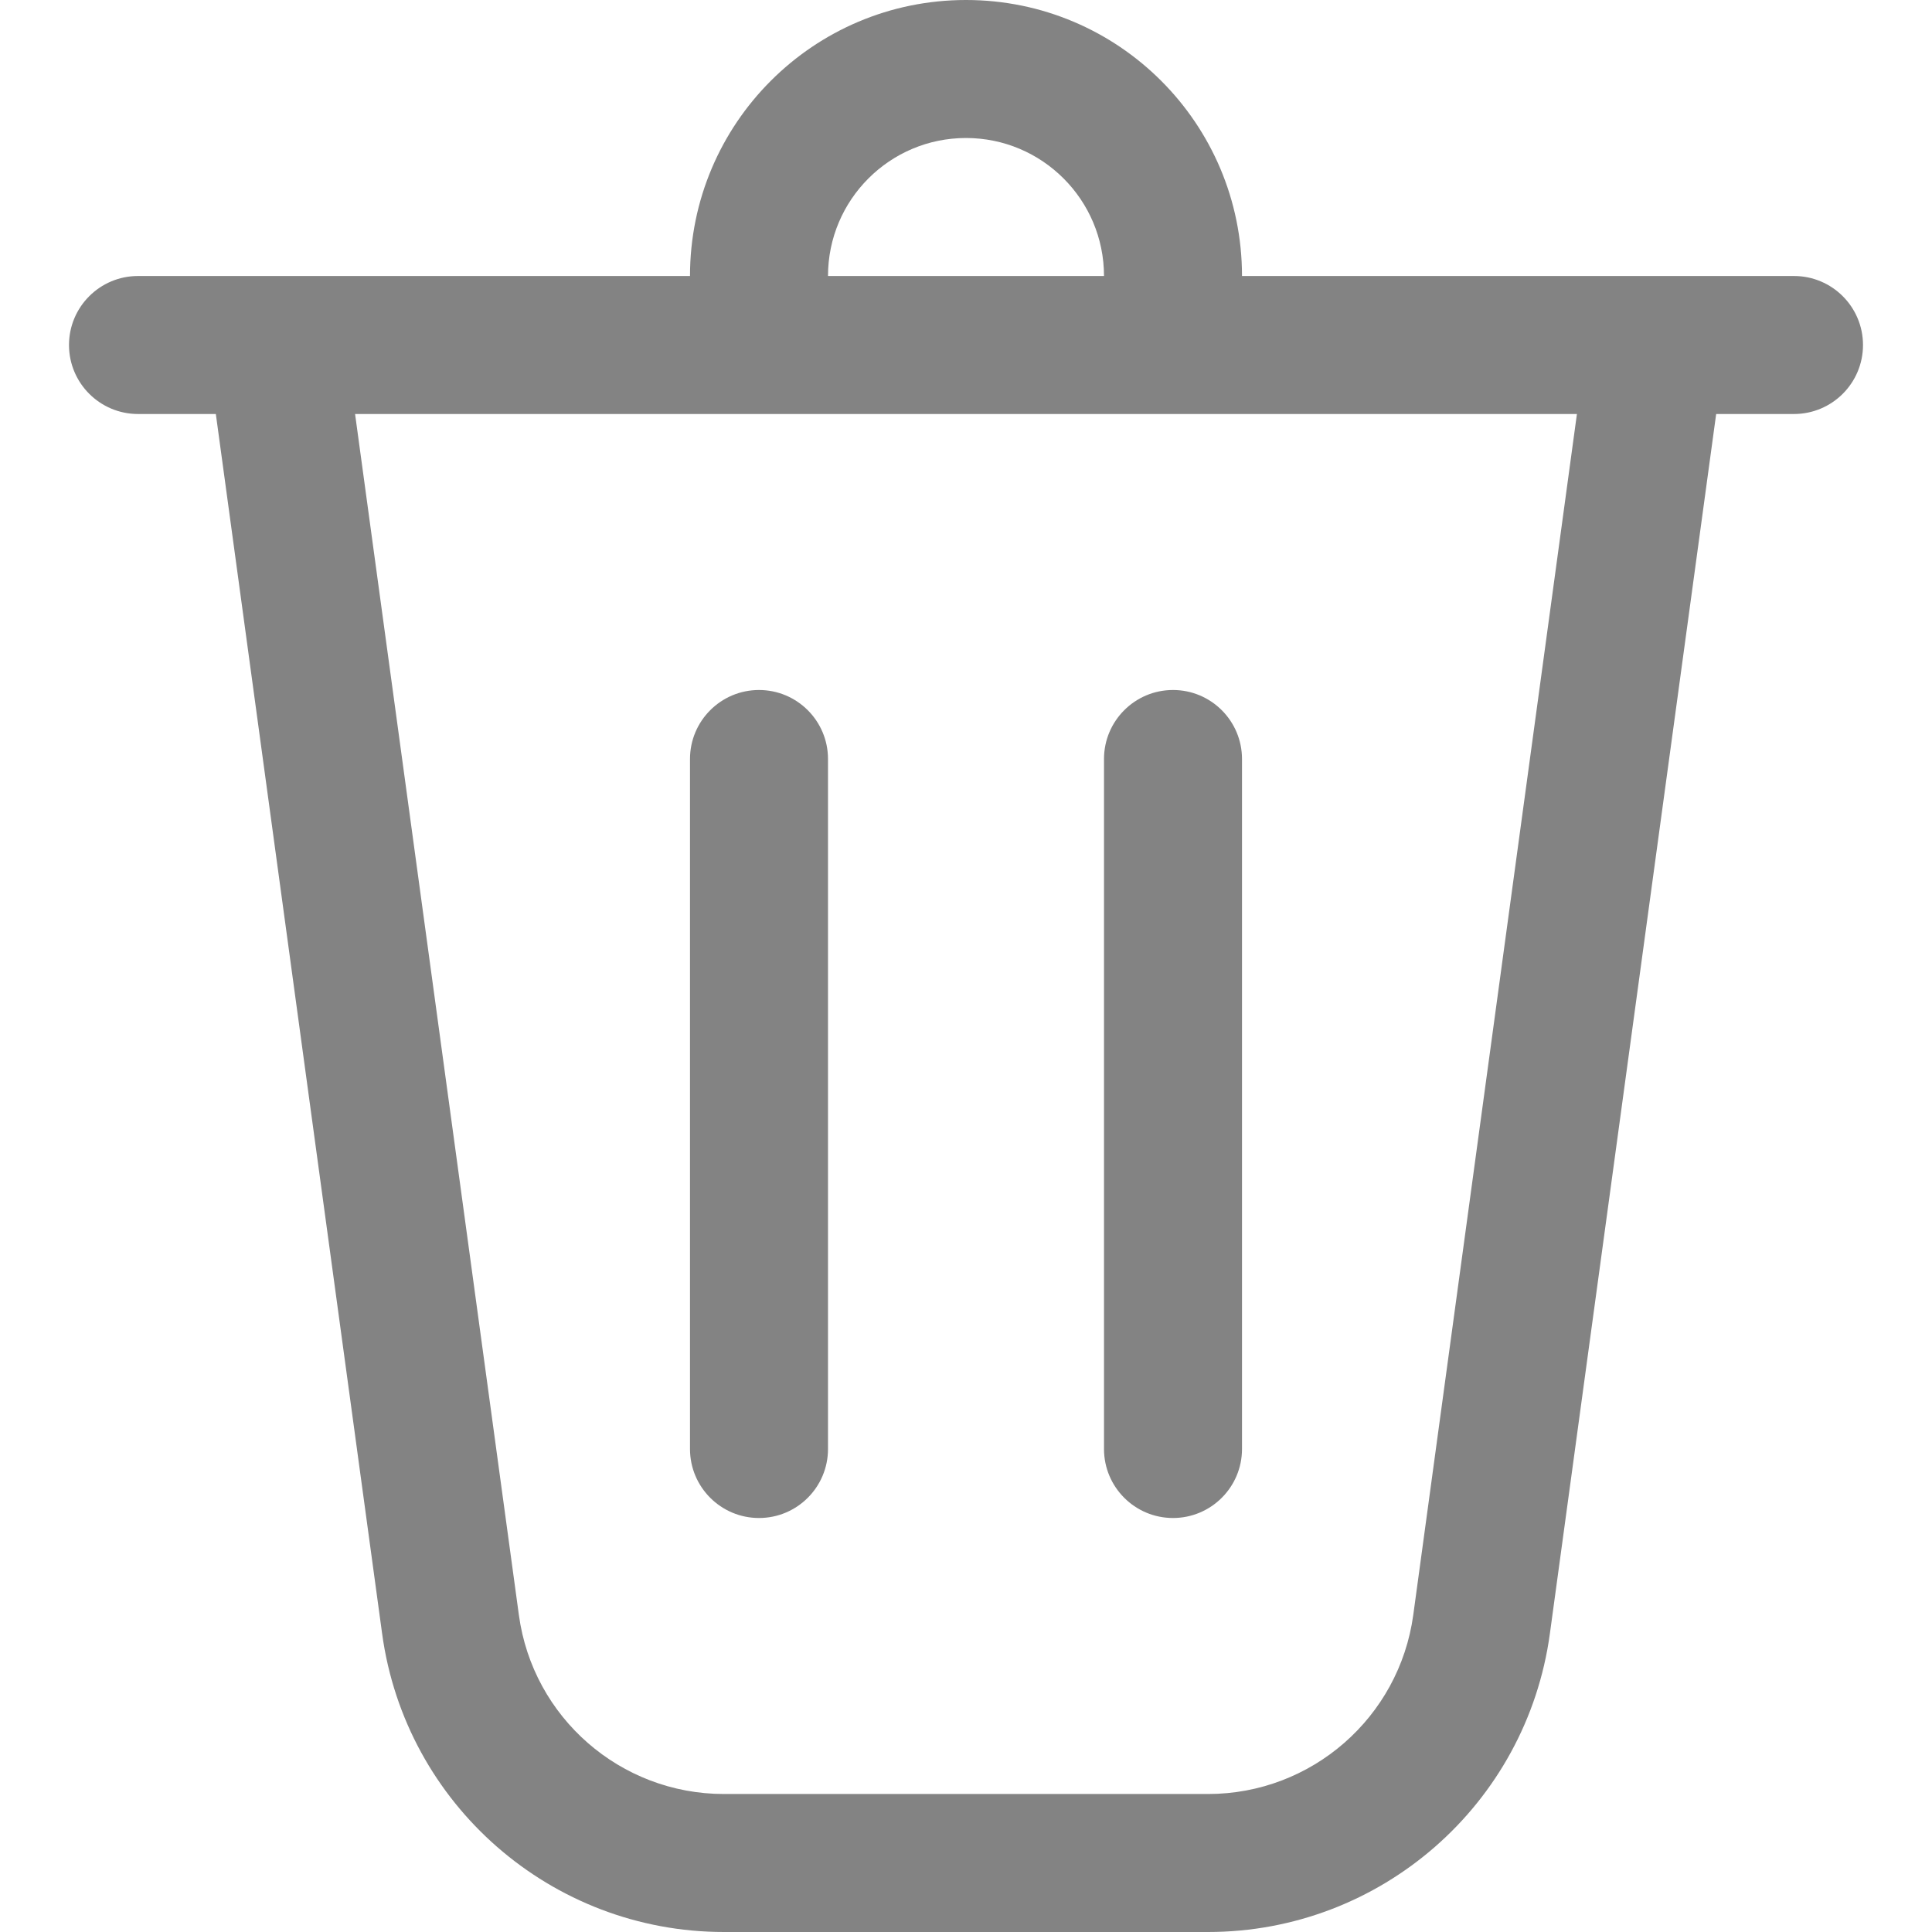
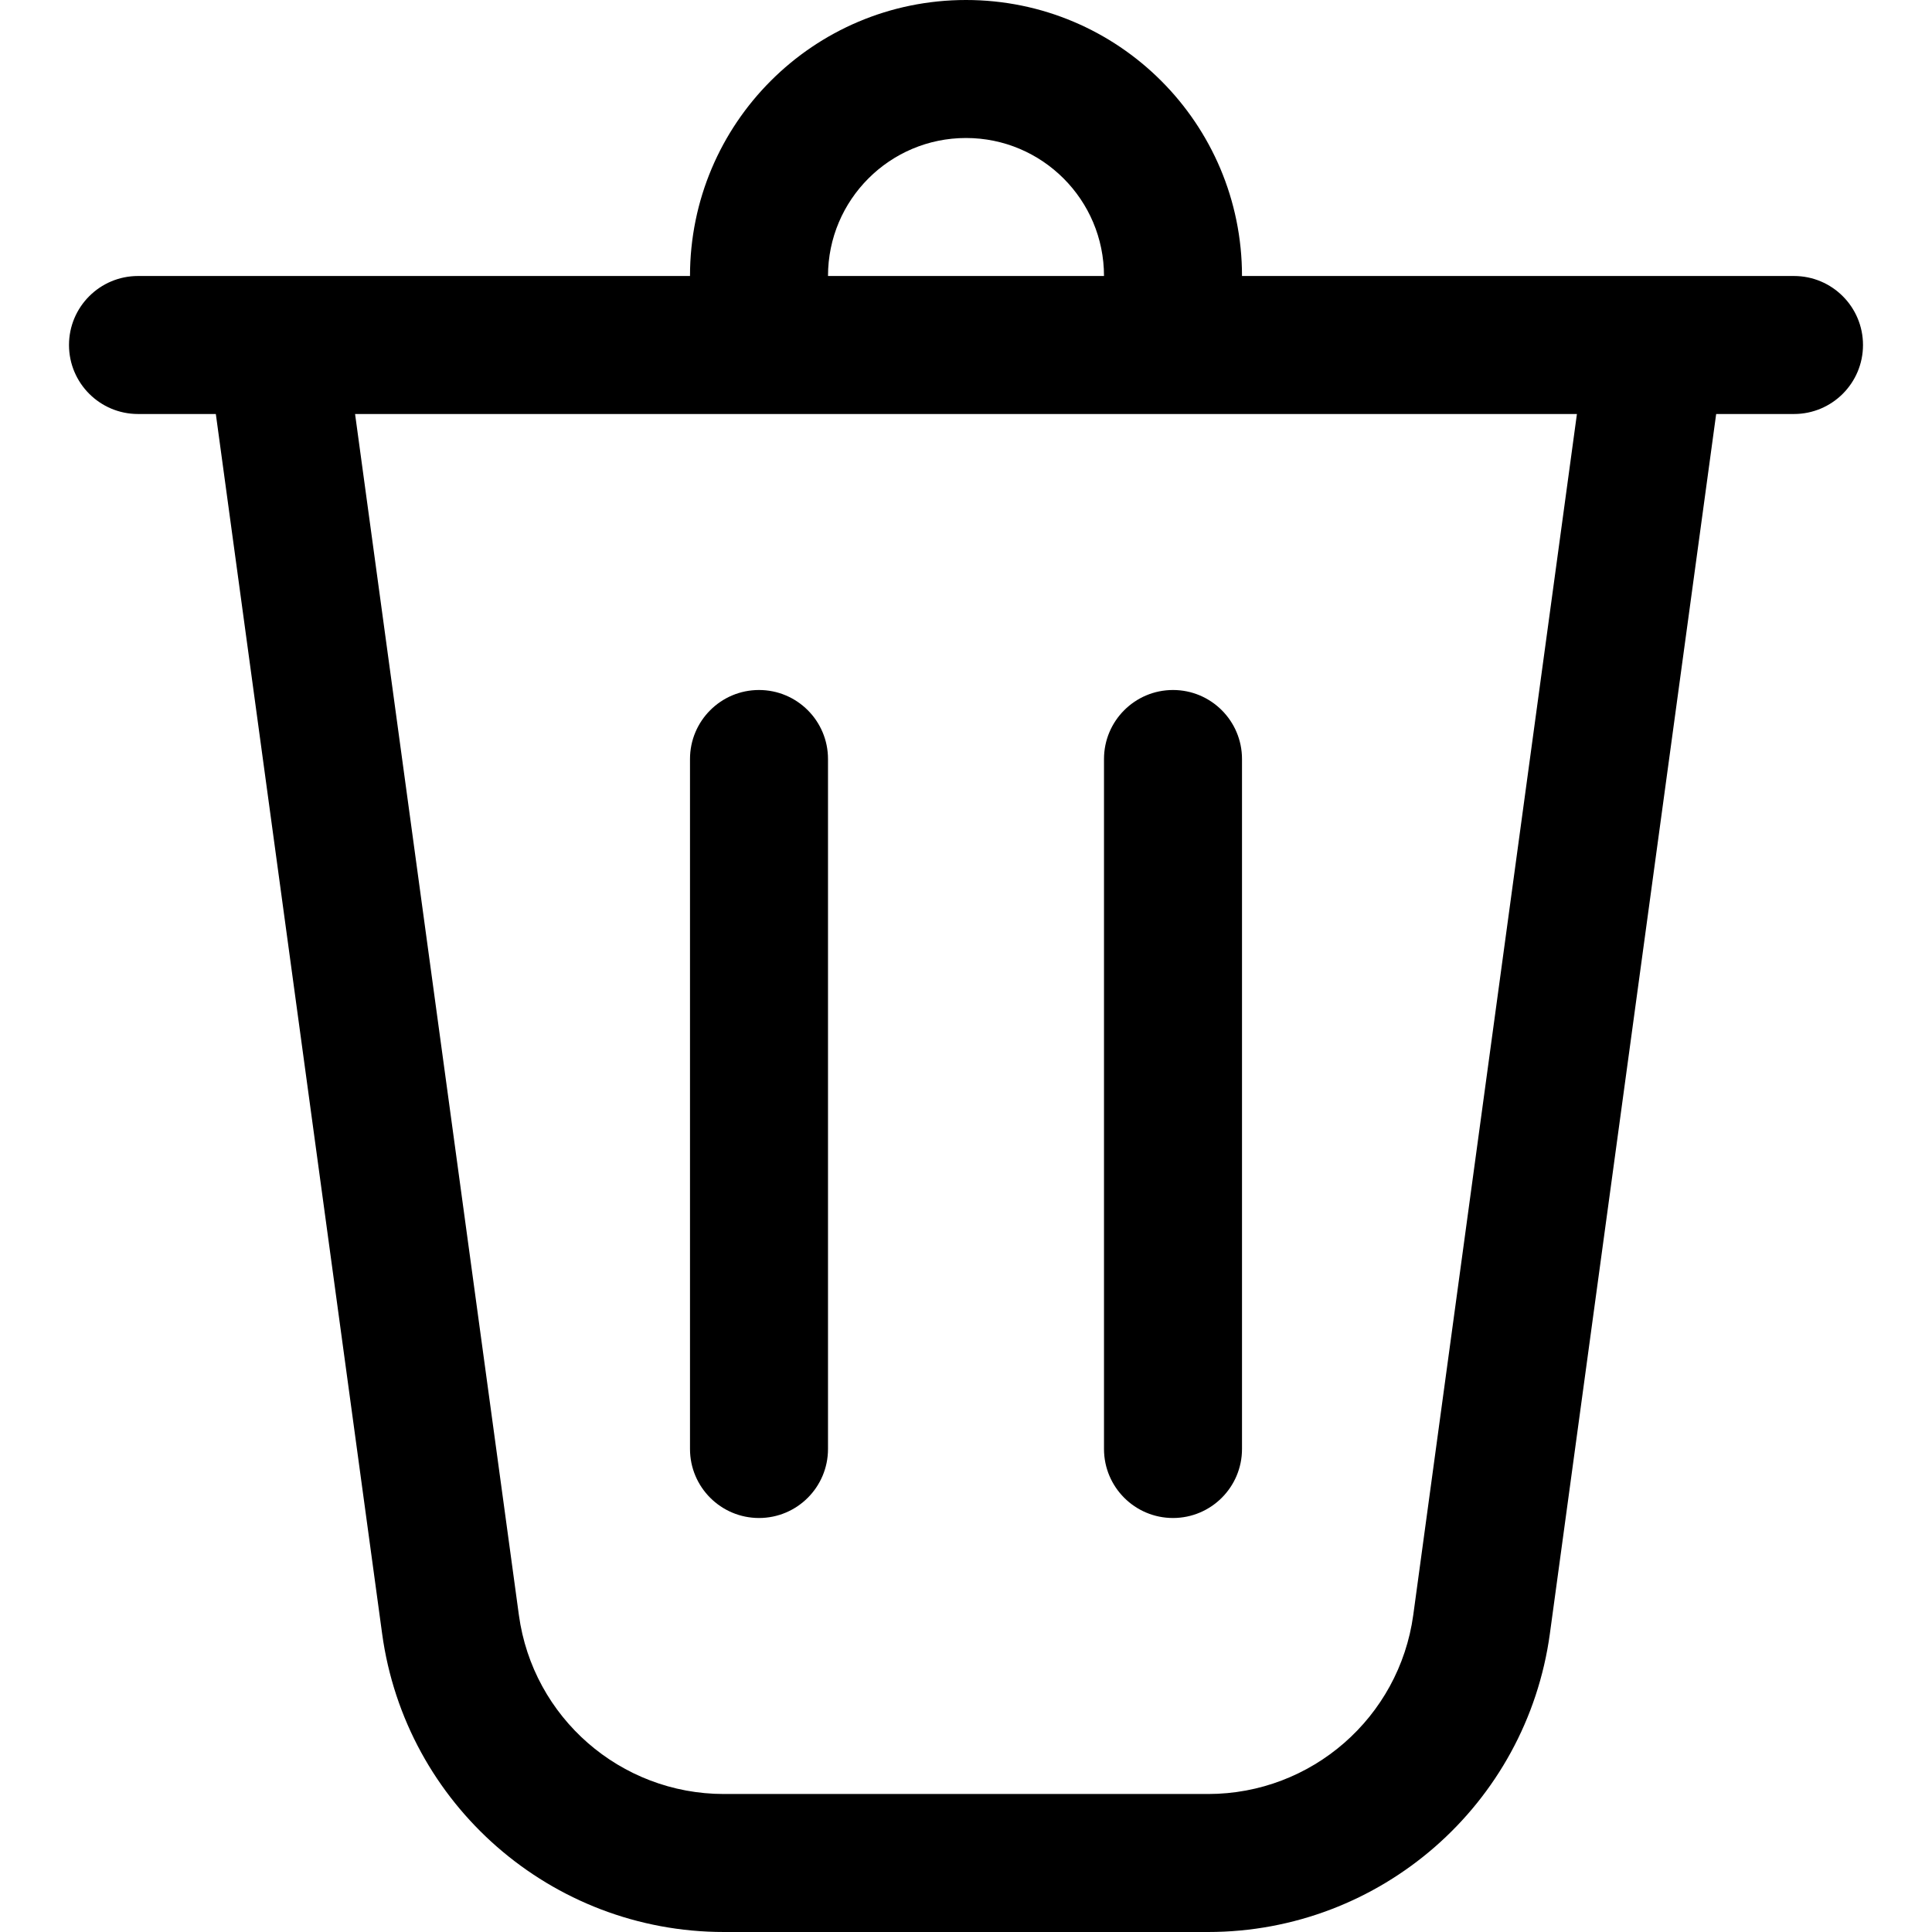
- <svg xmlns="http://www.w3.org/2000/svg" width="14" height="14" viewBox="0 0 14 14" fill="none">
-   <path d="M6 2H8C8 1.448 7.552 1 7 1C6.448 1 6 1.448 6 2ZM5 2C5 0.895 5.895 0 7 0C8.105 0 9 0.895 9 2H13C13.276 2 13.5 2.224 13.5 2.5C13.5 2.776 13.276 3 13 3H12.436L11.231 11.838C11.062 13.076 10.004 14 8.754 14H5.246C3.996 14 2.938 13.076 2.769 11.838L1.564 3H1C0.724 3 0.5 2.776 0.5 2.5C0.5 2.224 0.724 2 1 2H5ZM6 5.5C6 5.224 5.776 5 5.5 5C5.224 5 5 5.224 5 5.5V10.5C5 10.776 5.224 11 5.5 11C5.776 11 6 10.776 6 10.5V5.5ZM8.5 5C8.776 5 9 5.224 9 5.5V10.5C9 10.776 8.776 11 8.5 11C8.224 11 8 10.776 8 10.5V5.5C8 5.224 8.224 5 8.5 5ZM3.76 11.703C3.861 12.446 4.496 13 5.246 13H8.754C9.504 13 10.139 12.446 10.241 11.703L11.427 3H2.573L3.76 11.703Z" fill="#838383" />
+ <svg xmlns="http://www.w3.org/2000/svg" pointer-events="none" class="bucket-icon" width="14" height="14" viewBox="0 0 14 14" fill="none">
+   <path d="M6 2H8C8 1.448 7.552 1 7 1C6.448 1 6 1.448 6 2ZM5 2C5 0.895 5.895 0 7 0C8.105 0 9 0.895 9 2H13C13.276 2 13.5 2.224 13.5 2.5C13.5 2.776 13.276 3 13 3H12.436L11.231 11.838C11.062 13.076 10.004 14 8.754 14H5.246C3.996 14 2.938 13.076 2.769 11.838L1.564 3H1C0.724 3 0.5 2.776 0.5 2.5C0.5 2.224 0.724 2 1 2H5ZM6 5.5C6 5.224 5.776 5 5.5 5C5.224 5 5 5.224 5 5.5V10.5C5 10.776 5.224 11 5.5 11C5.776 11 6 10.776 6 10.5V5.5ZM8.5 5C8.776 5 9 5.224 9 5.5V10.5C9 10.776 8.776 11 8.5 11C8.224 11 8 10.776 8 10.5V5.5C8 5.224 8.224 5 8.5 5ZM3.76 11.703C3.861 12.446 4.496 13 5.246 13H8.754C9.504 13 10.139 12.446 10.241 11.703L11.427 3H2.573L3.76 11.703Z" fill="#000000" />
</svg>
